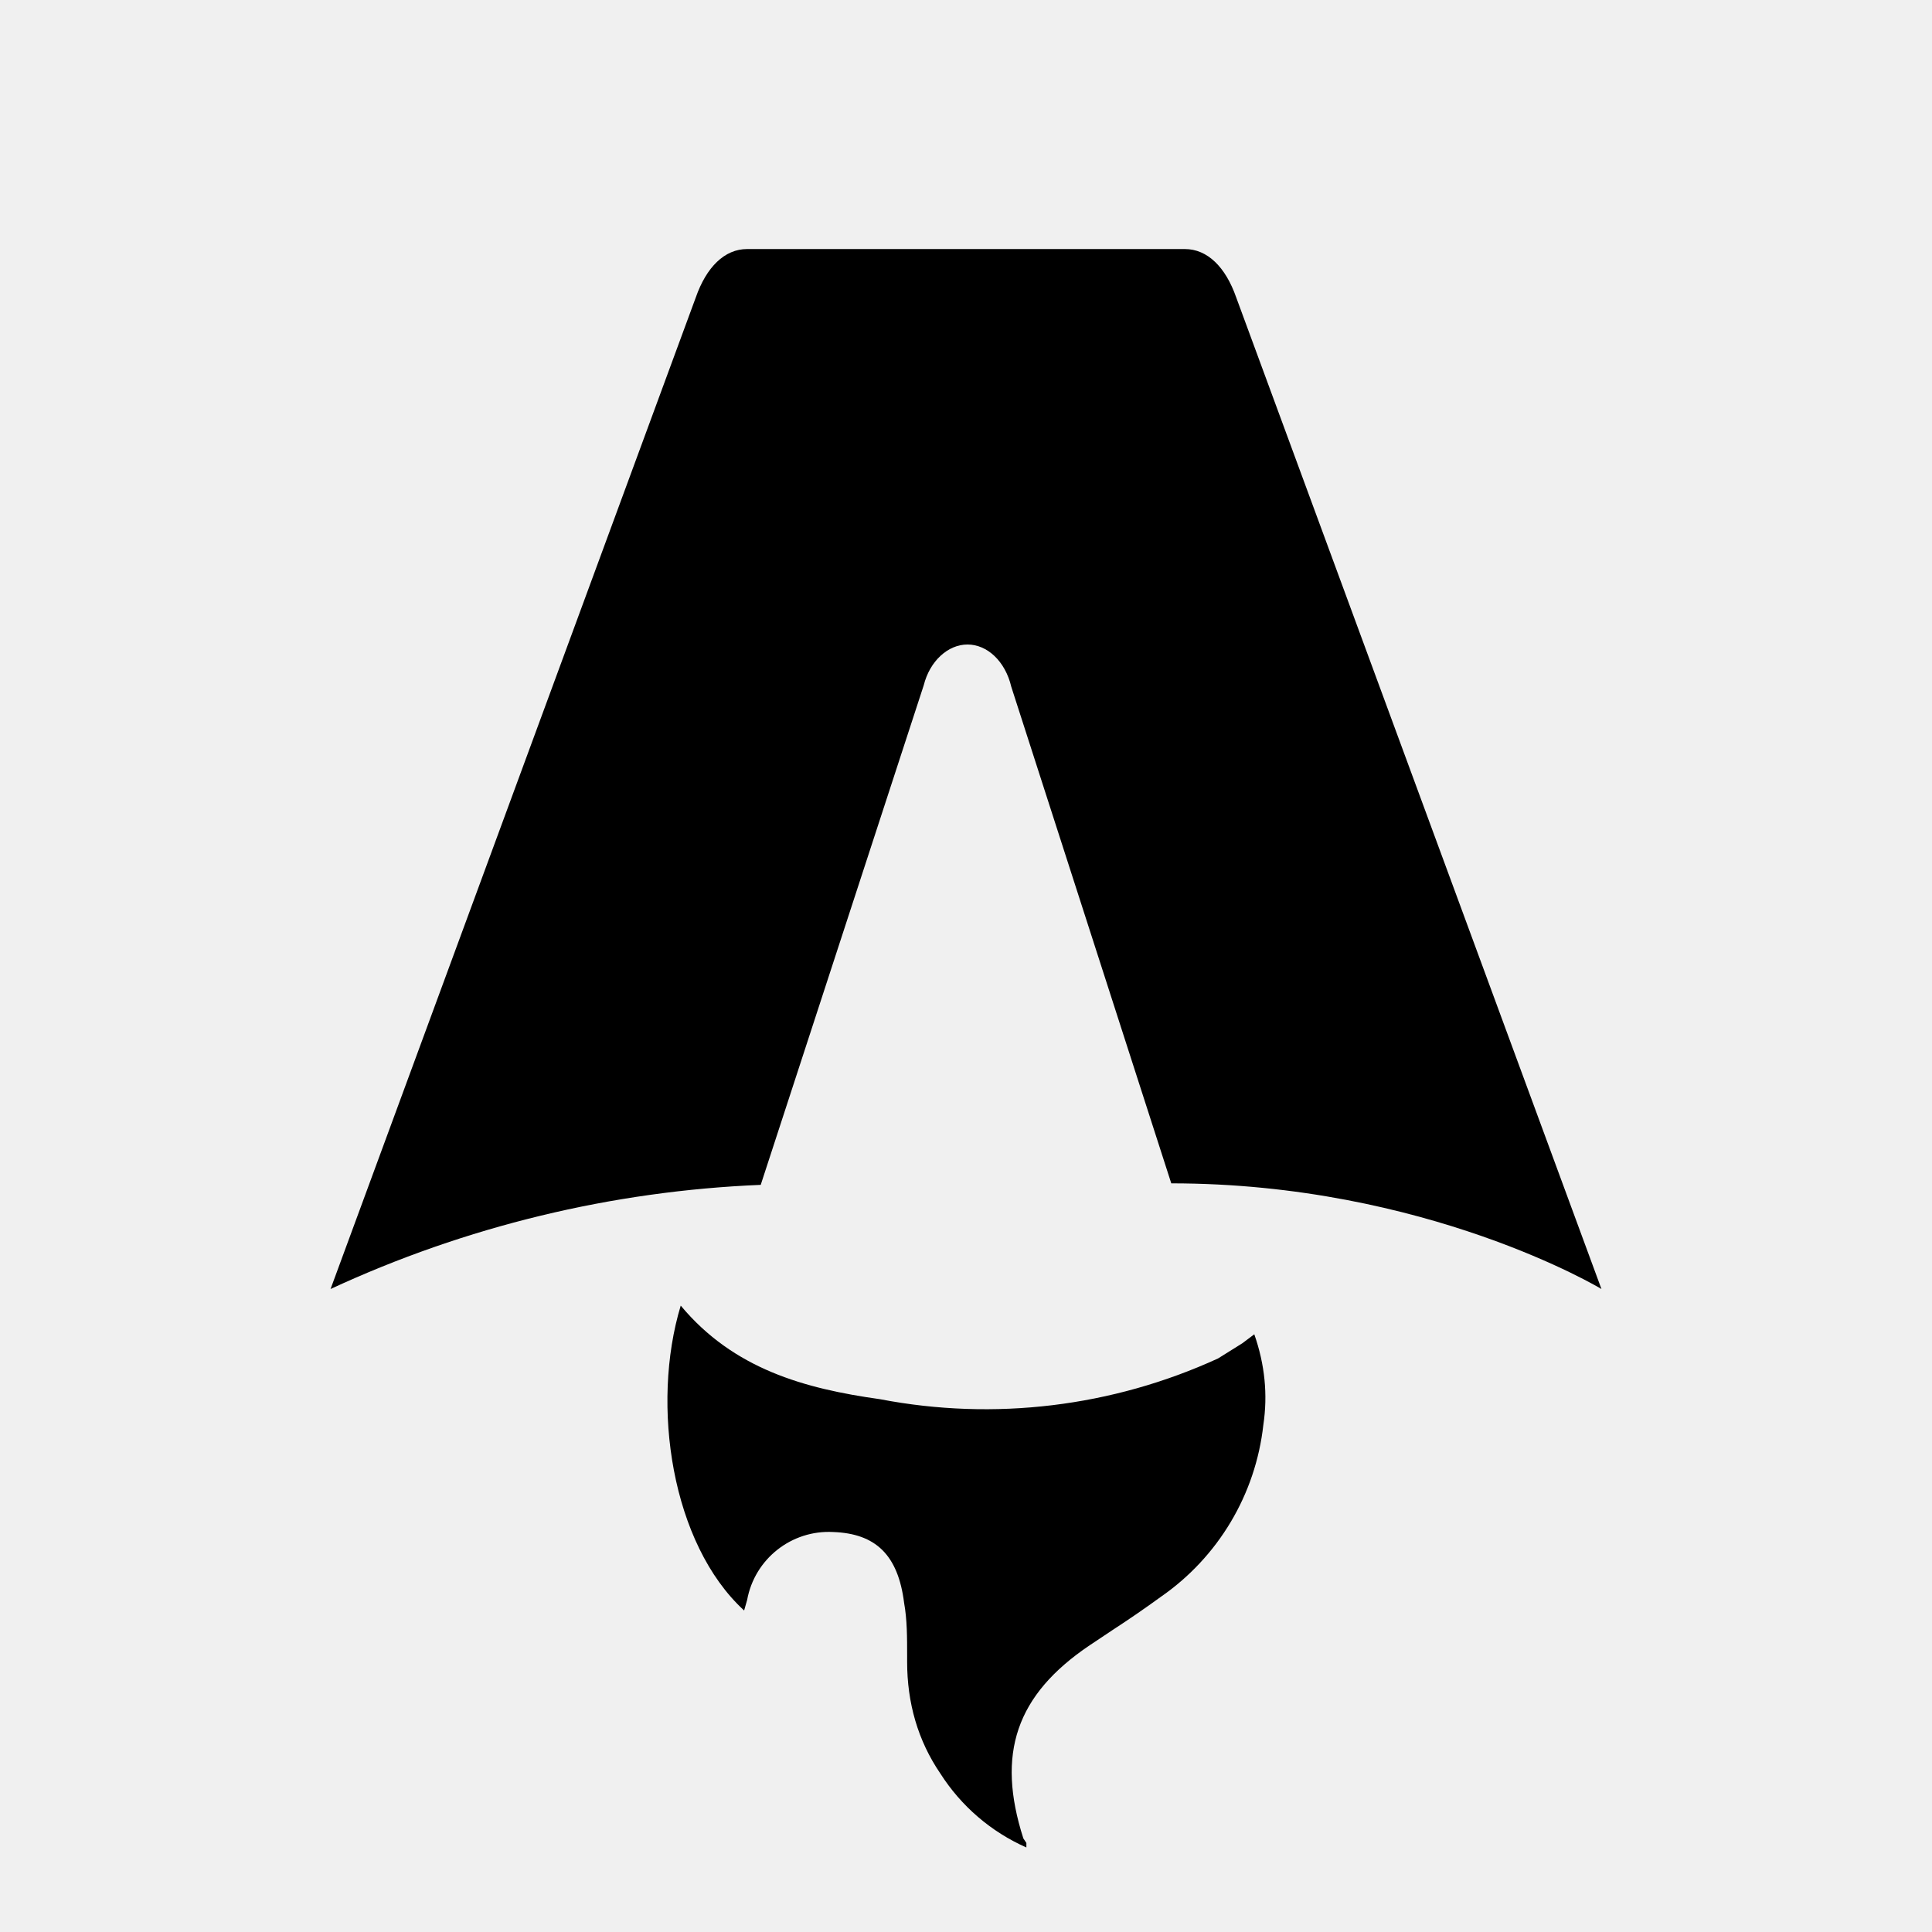
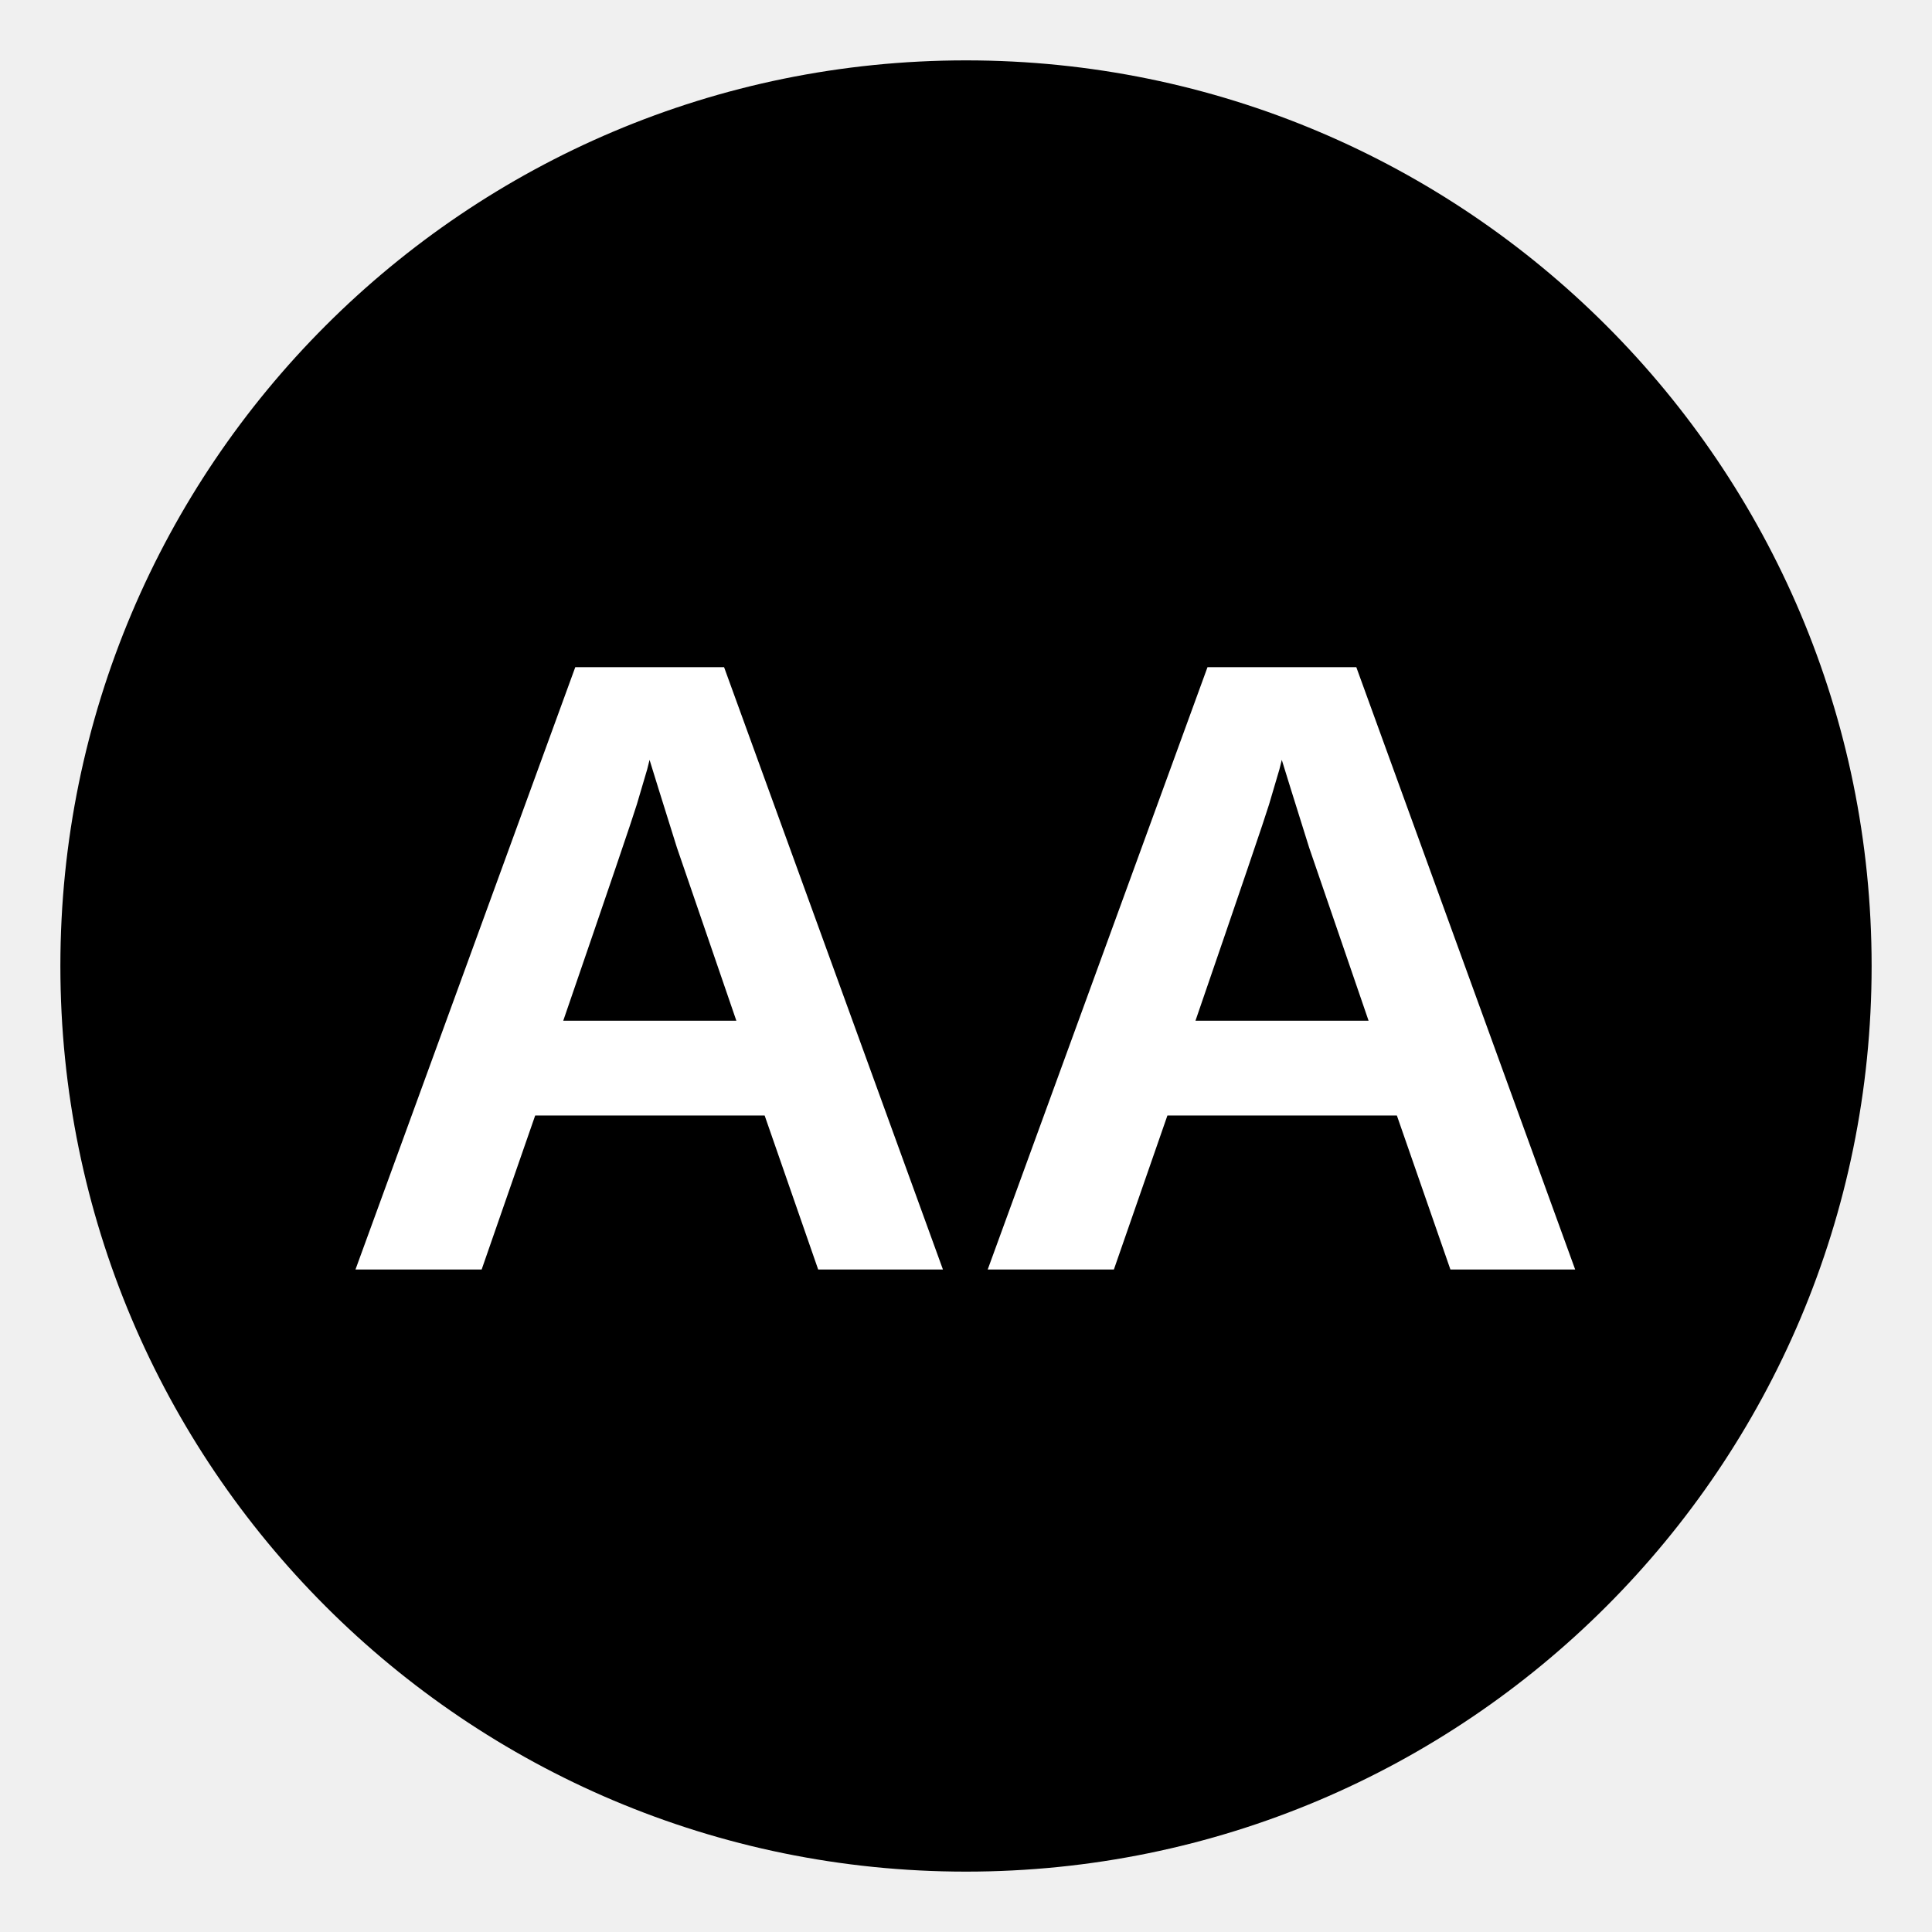
- <svg xmlns="http://www.w3.org/2000/svg" fill="none" viewBox="0 0 128 128">
-   <path d="M50.4 78.5a75.1 75.1 0 0 0-28.5 6.9l24.2-65.7c.7-2 1.9-3.2 3.4-3.2h29c1.5 0 2.7 1.2 3.4 3.2l24.2 65.7s-11.6-7-28.5-7L67 45.5c-.4-1.7-1.6-2.8-2.9-2.8-1.3 0-2.5 1.1-2.9 2.7L50.4 78.5Zm-1.1 28.2Zm-4.2-20.2c-2 6.6-.6 15.8 4.2 20.2a17.5 17.5 0 0 1 .2-.7 5.5 5.5 0 0 1 5.7-4.5c2.8.1 4.3 1.5 4.7 4.7.2 1.1.2 2.3.2 3.5v.4c0 2.7.7 5.2 2.2 7.4a13 13 0 0 0 5.7 4.9v-.3l-.2-.3c-1.8-5.6-.5-9.5 4.4-12.8l1.5-1a73 73 0 0 0 3.2-2.2 16 16 0 0 0 6.8-11.4c.3-2 .1-4-.6-6l-.8.6-1.6 1a37 37 0 0 1-22.4 2.7c-5-.7-9.7-2-13.2-6.2Z" />
+ <svg xmlns="http://www.w3.org/2000/svg" viewBox="0 0 128 128">
+   <circle cx="64" cy="64" r="60" fill="#000" />
+   <text x="50%" y="50%" dominant-baseline="central" text-anchor="middle" font-family="Arial, Helvetica, sans-serif" font-weight="700" font-size="58" fill="#FFF">AA</text>
  <style>
-         path { fill: #000; }
+         circle { fill: #000; }
+         text { fill: #FFF; }
        @media (prefers-color-scheme: dark) {
-             path { fill: #FFF; }
+             circle { fill: #FFF; }
+             text { fill: #000; }
        }
    </style>
</svg>
